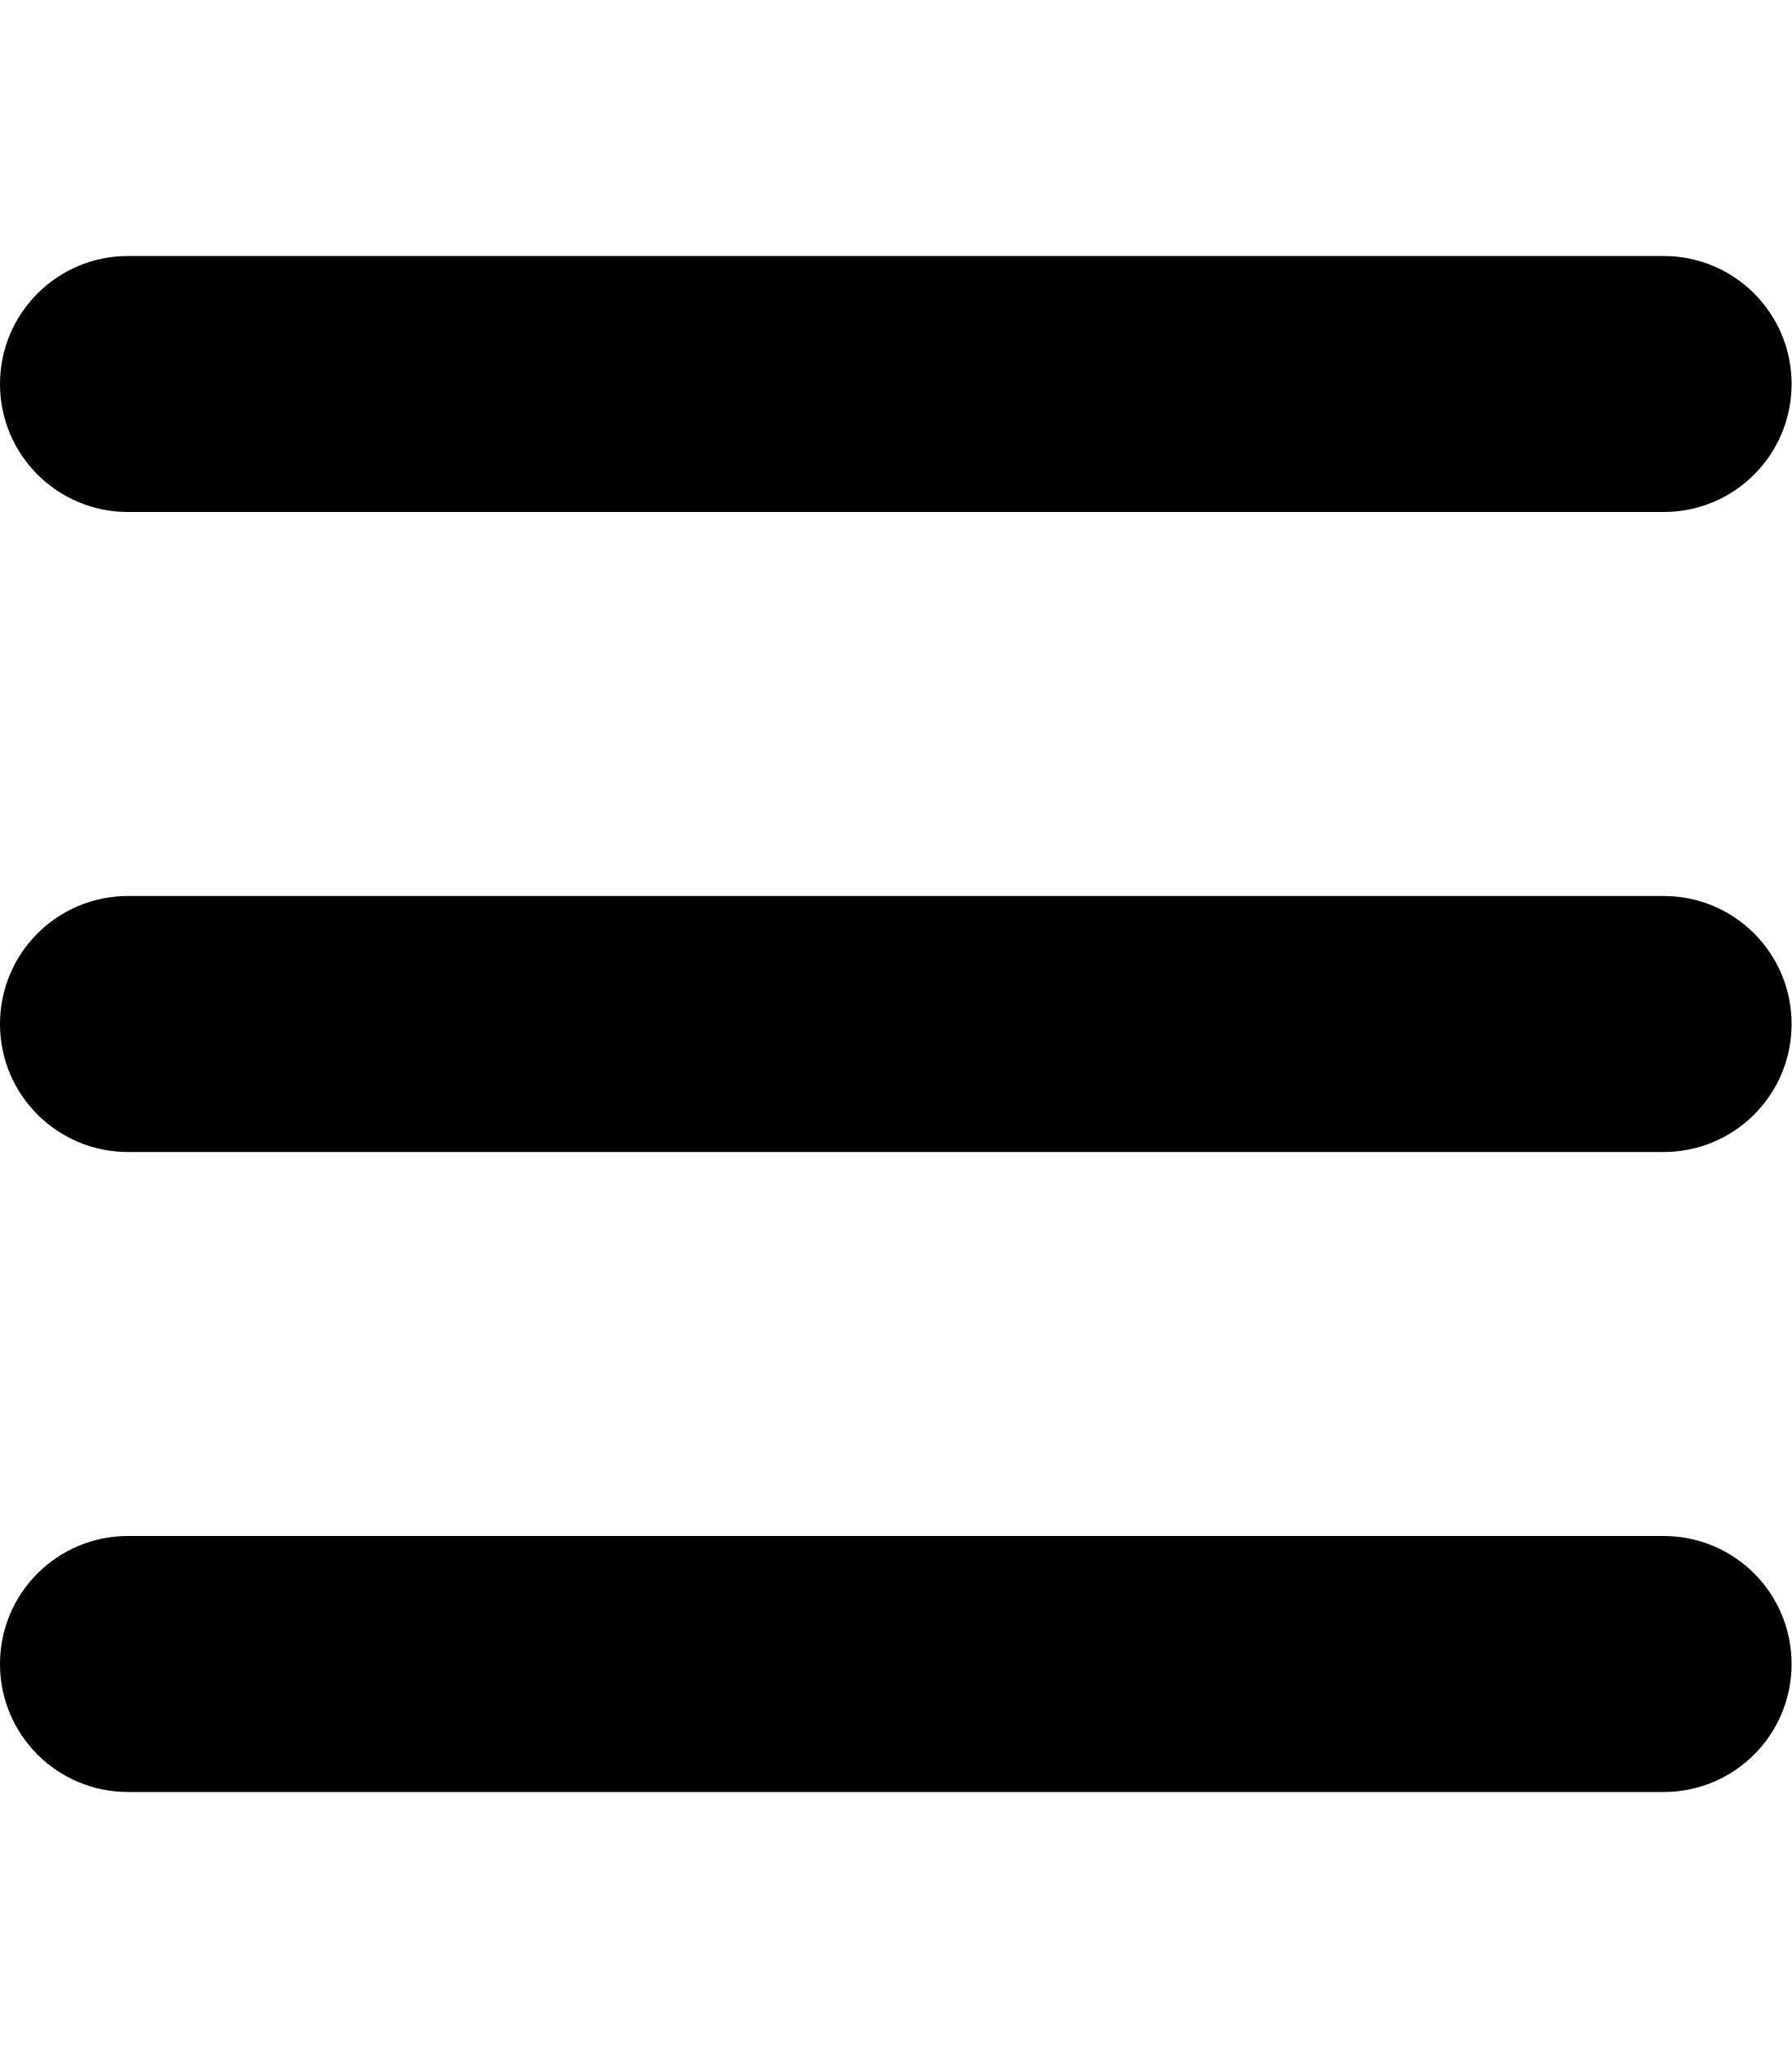
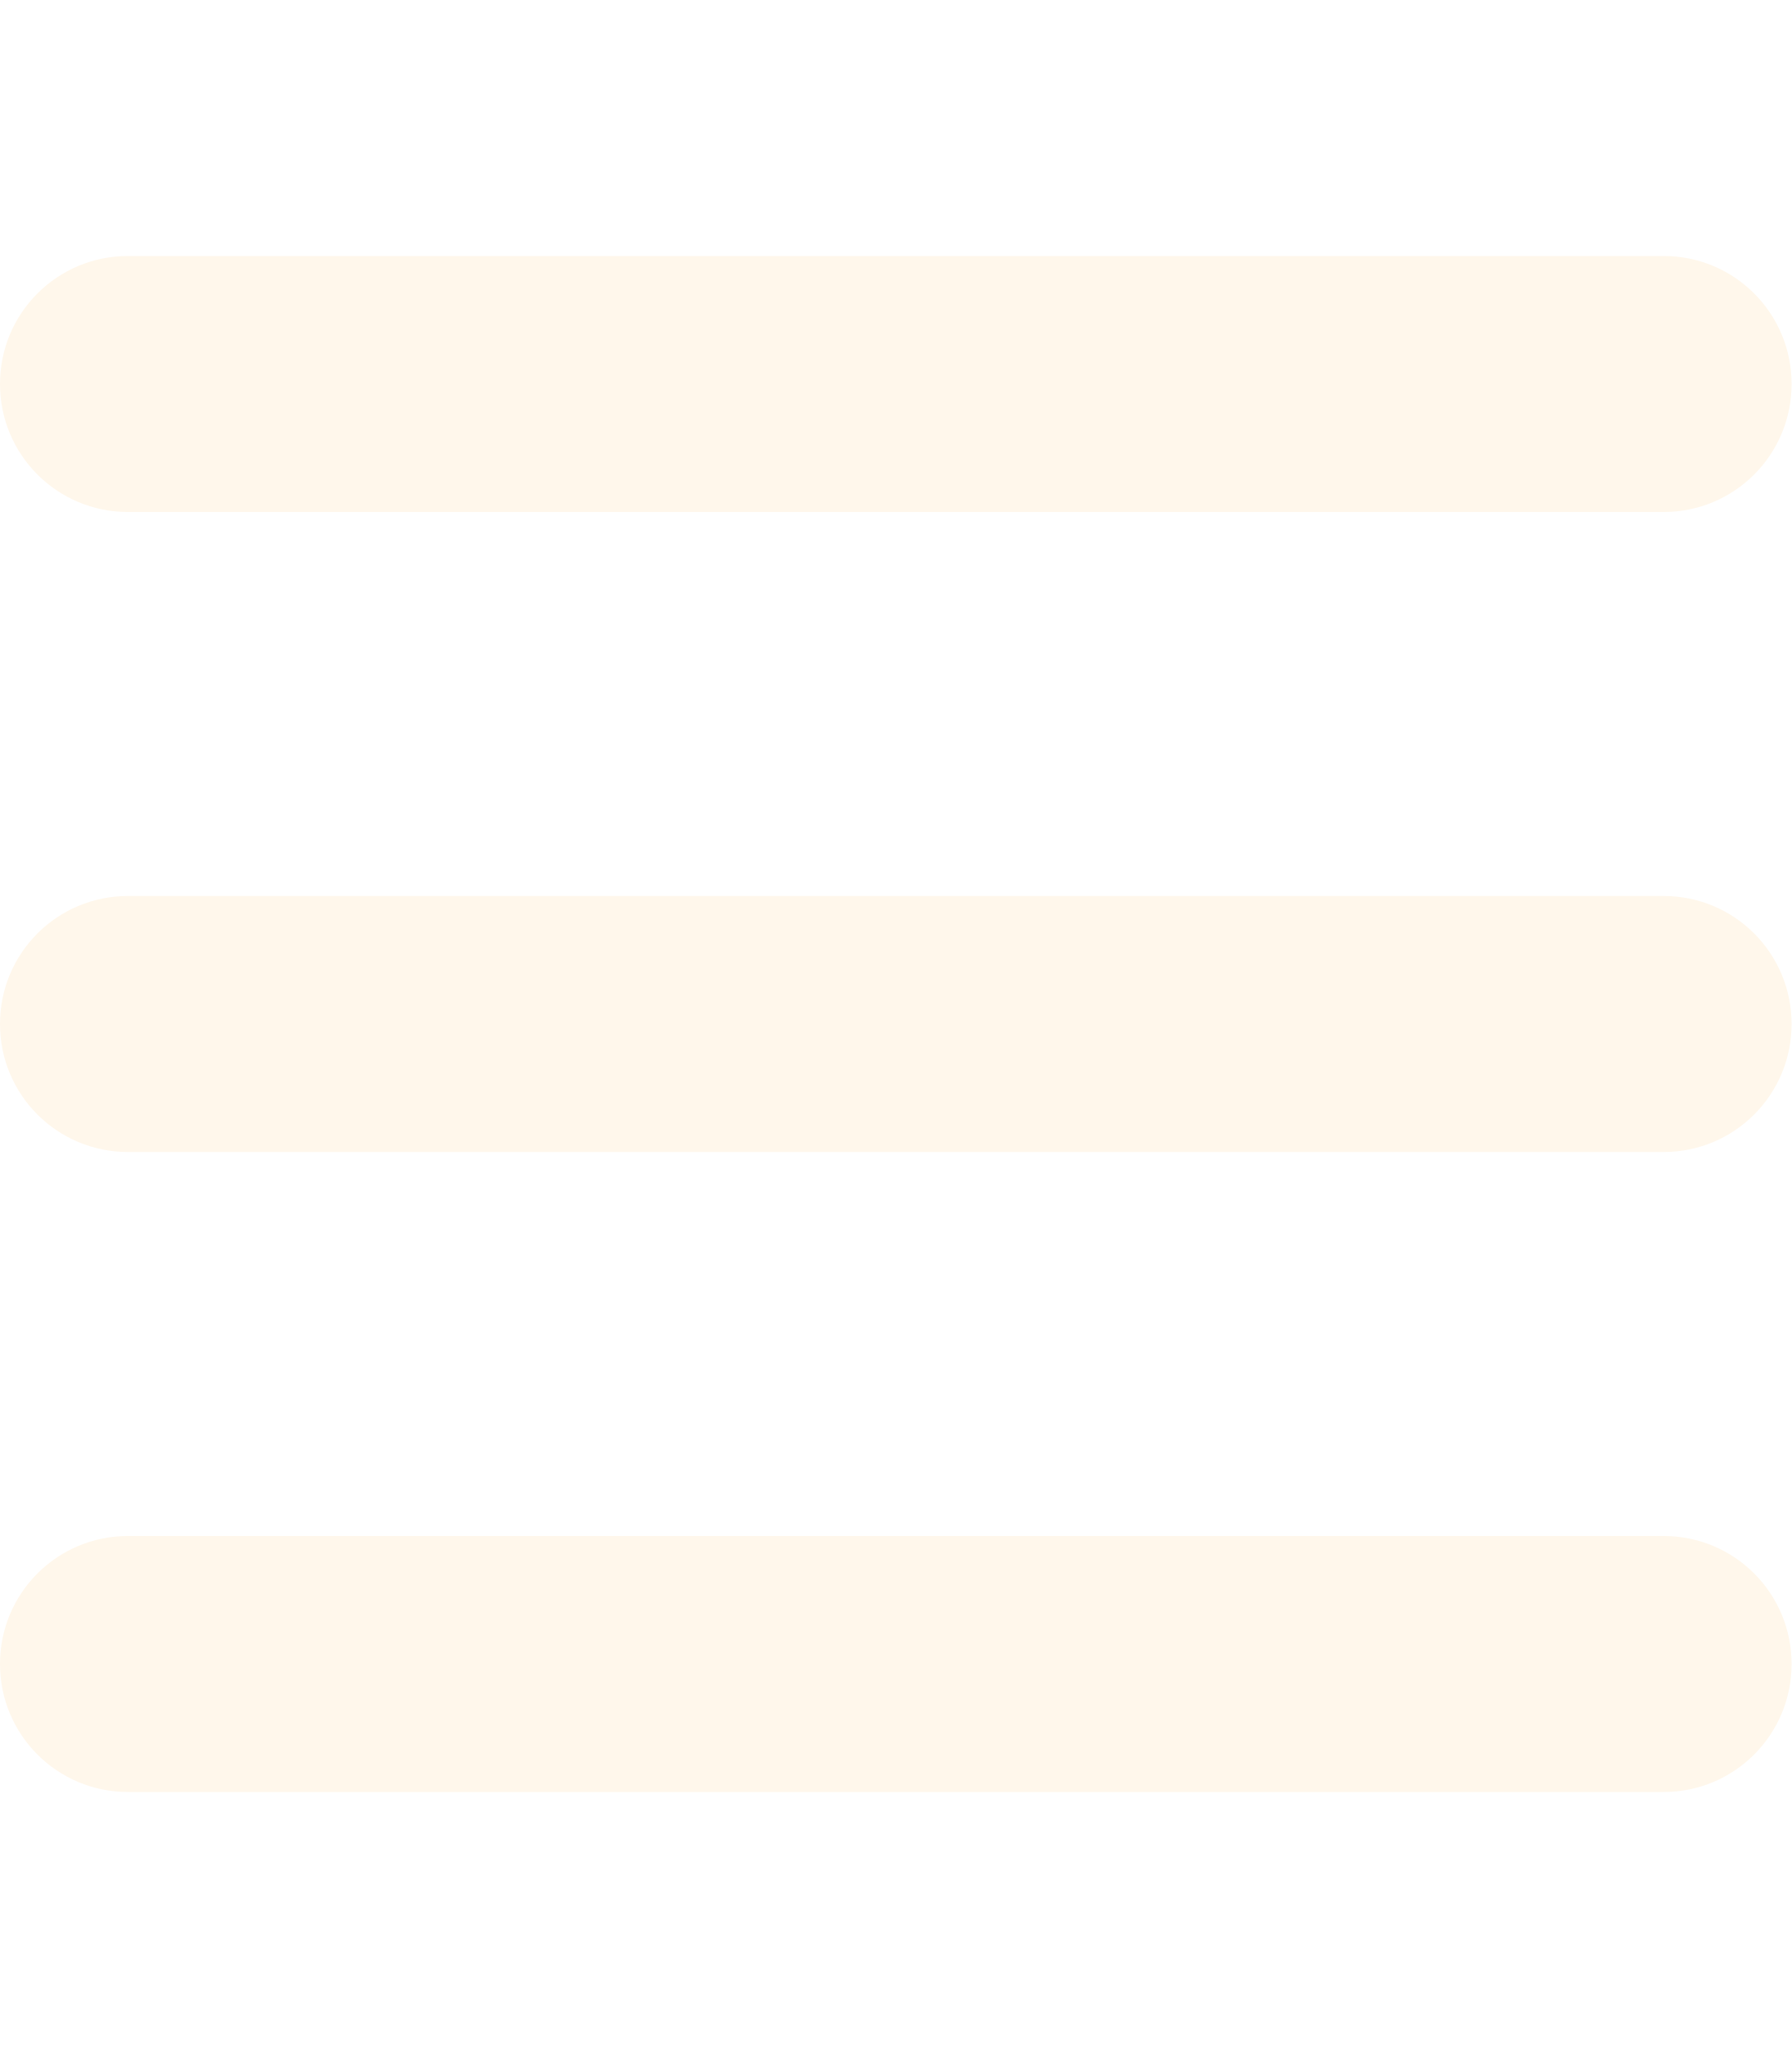
- <svg xmlns="http://www.w3.org/2000/svg" viewBox="0 0 448 512">
-   <path d="M0 96C0 78.33 14.33 64 32 64H416C433.7 64 448 78.33 448 96C448 113.7 433.7 128 416 128H32C14.33 128 0 113.7 0 96zM0 256C0 238.3 14.33 224 32 224H416C433.7 224 448 238.3 448 256C448 273.7 433.7 288 416 288H32C14.33 288 0 273.7 0 256zM416 448H32C14.33 448 0 433.7 0 416C0 398.3 14.33 384 32 384H416C433.7 384 448 398.3 448 416C448 433.7 433.7 448 416 448z" />
+ <svg xmlns="http://www.w3.org/2000/svg" version="1.1" id="Layer_1" x="0px" y="0px" viewBox="0 0 448 512" style="enable-background:new 0 0 448 512;" xml:space="preserve">
+   <style type="text/css">
+ 	.st0{fill:#FFF7EB;}
+ </style>
+   <path class="st0" d="M0,96c0-17.7,14.3-32,32-32h384c17.7,0,32,14.3,32,32c0,17.7-14.3,32-32,32H32C14.3,128,0,113.7,0,96z M0,256  c0-17.7,14.3-32,32-32h384c17.7,0,32,14.3,32,32s-14.3,32-32,32H32C14.3,288,0,273.7,0,256z M416,448H32c-17.7,0-32-14.3-32-32  s14.3-32,32-32h384c17.7,0,32,14.3,32,32S433.7,448,416,448z" />
</svg>
